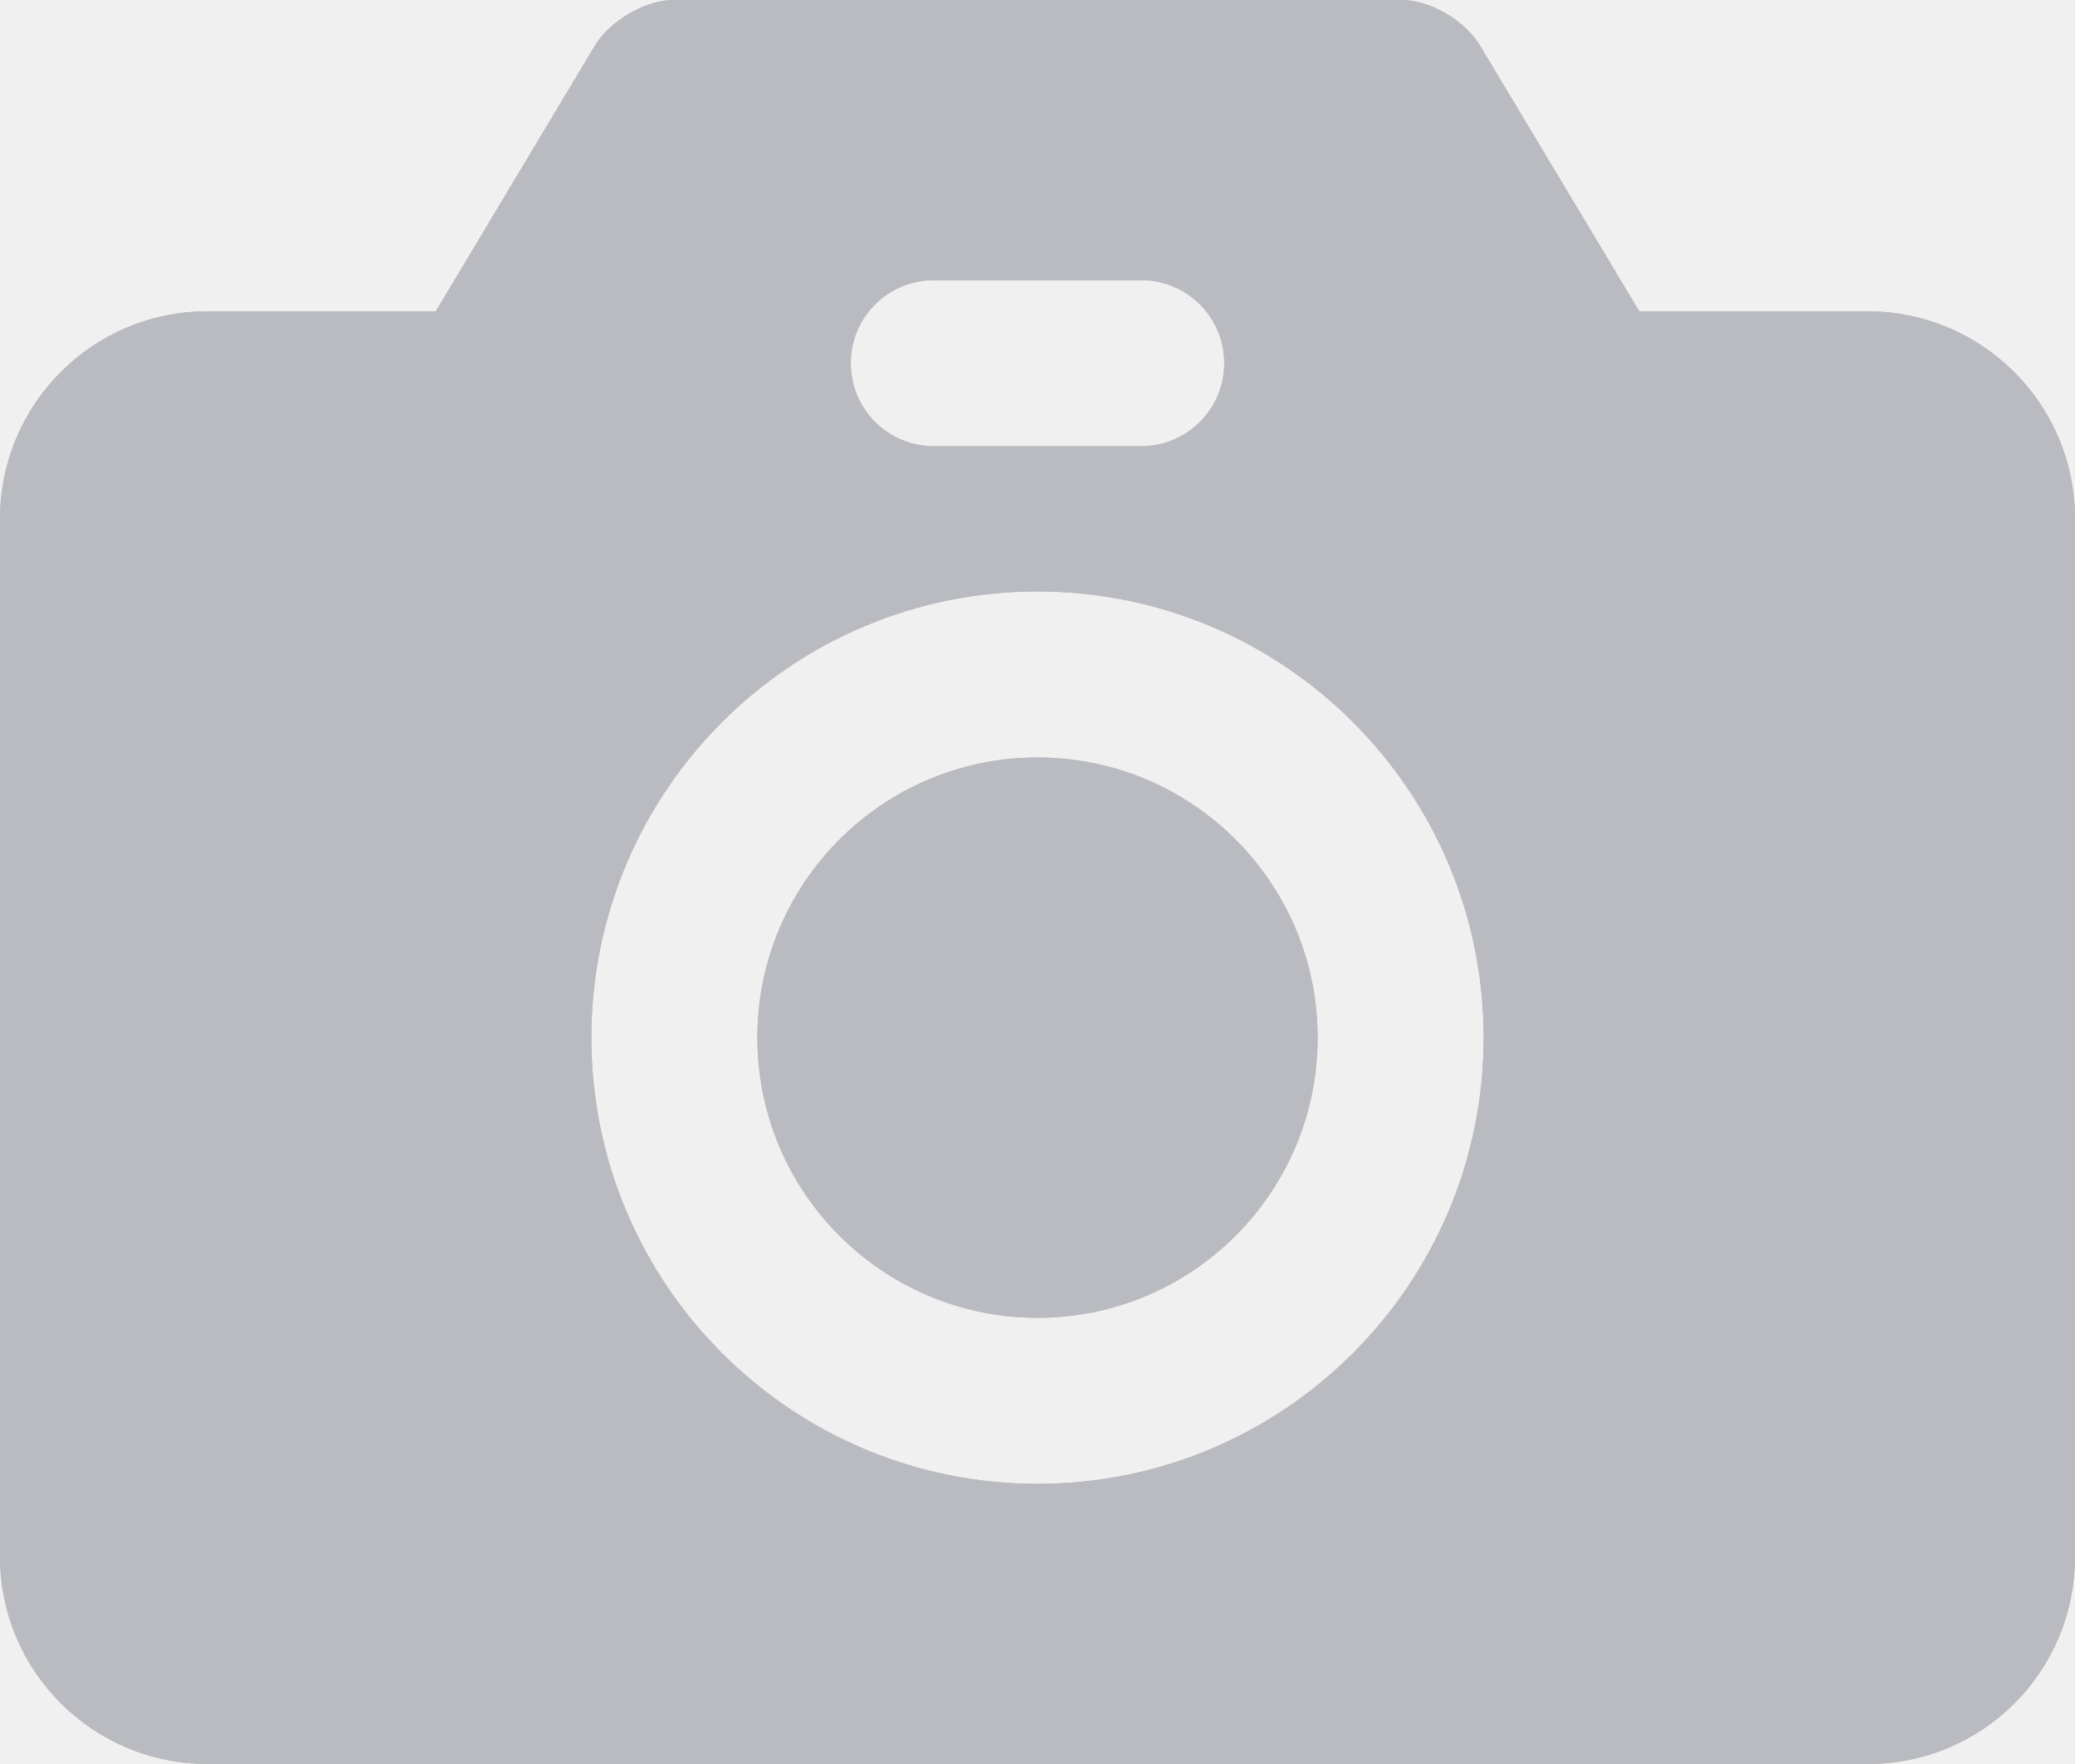
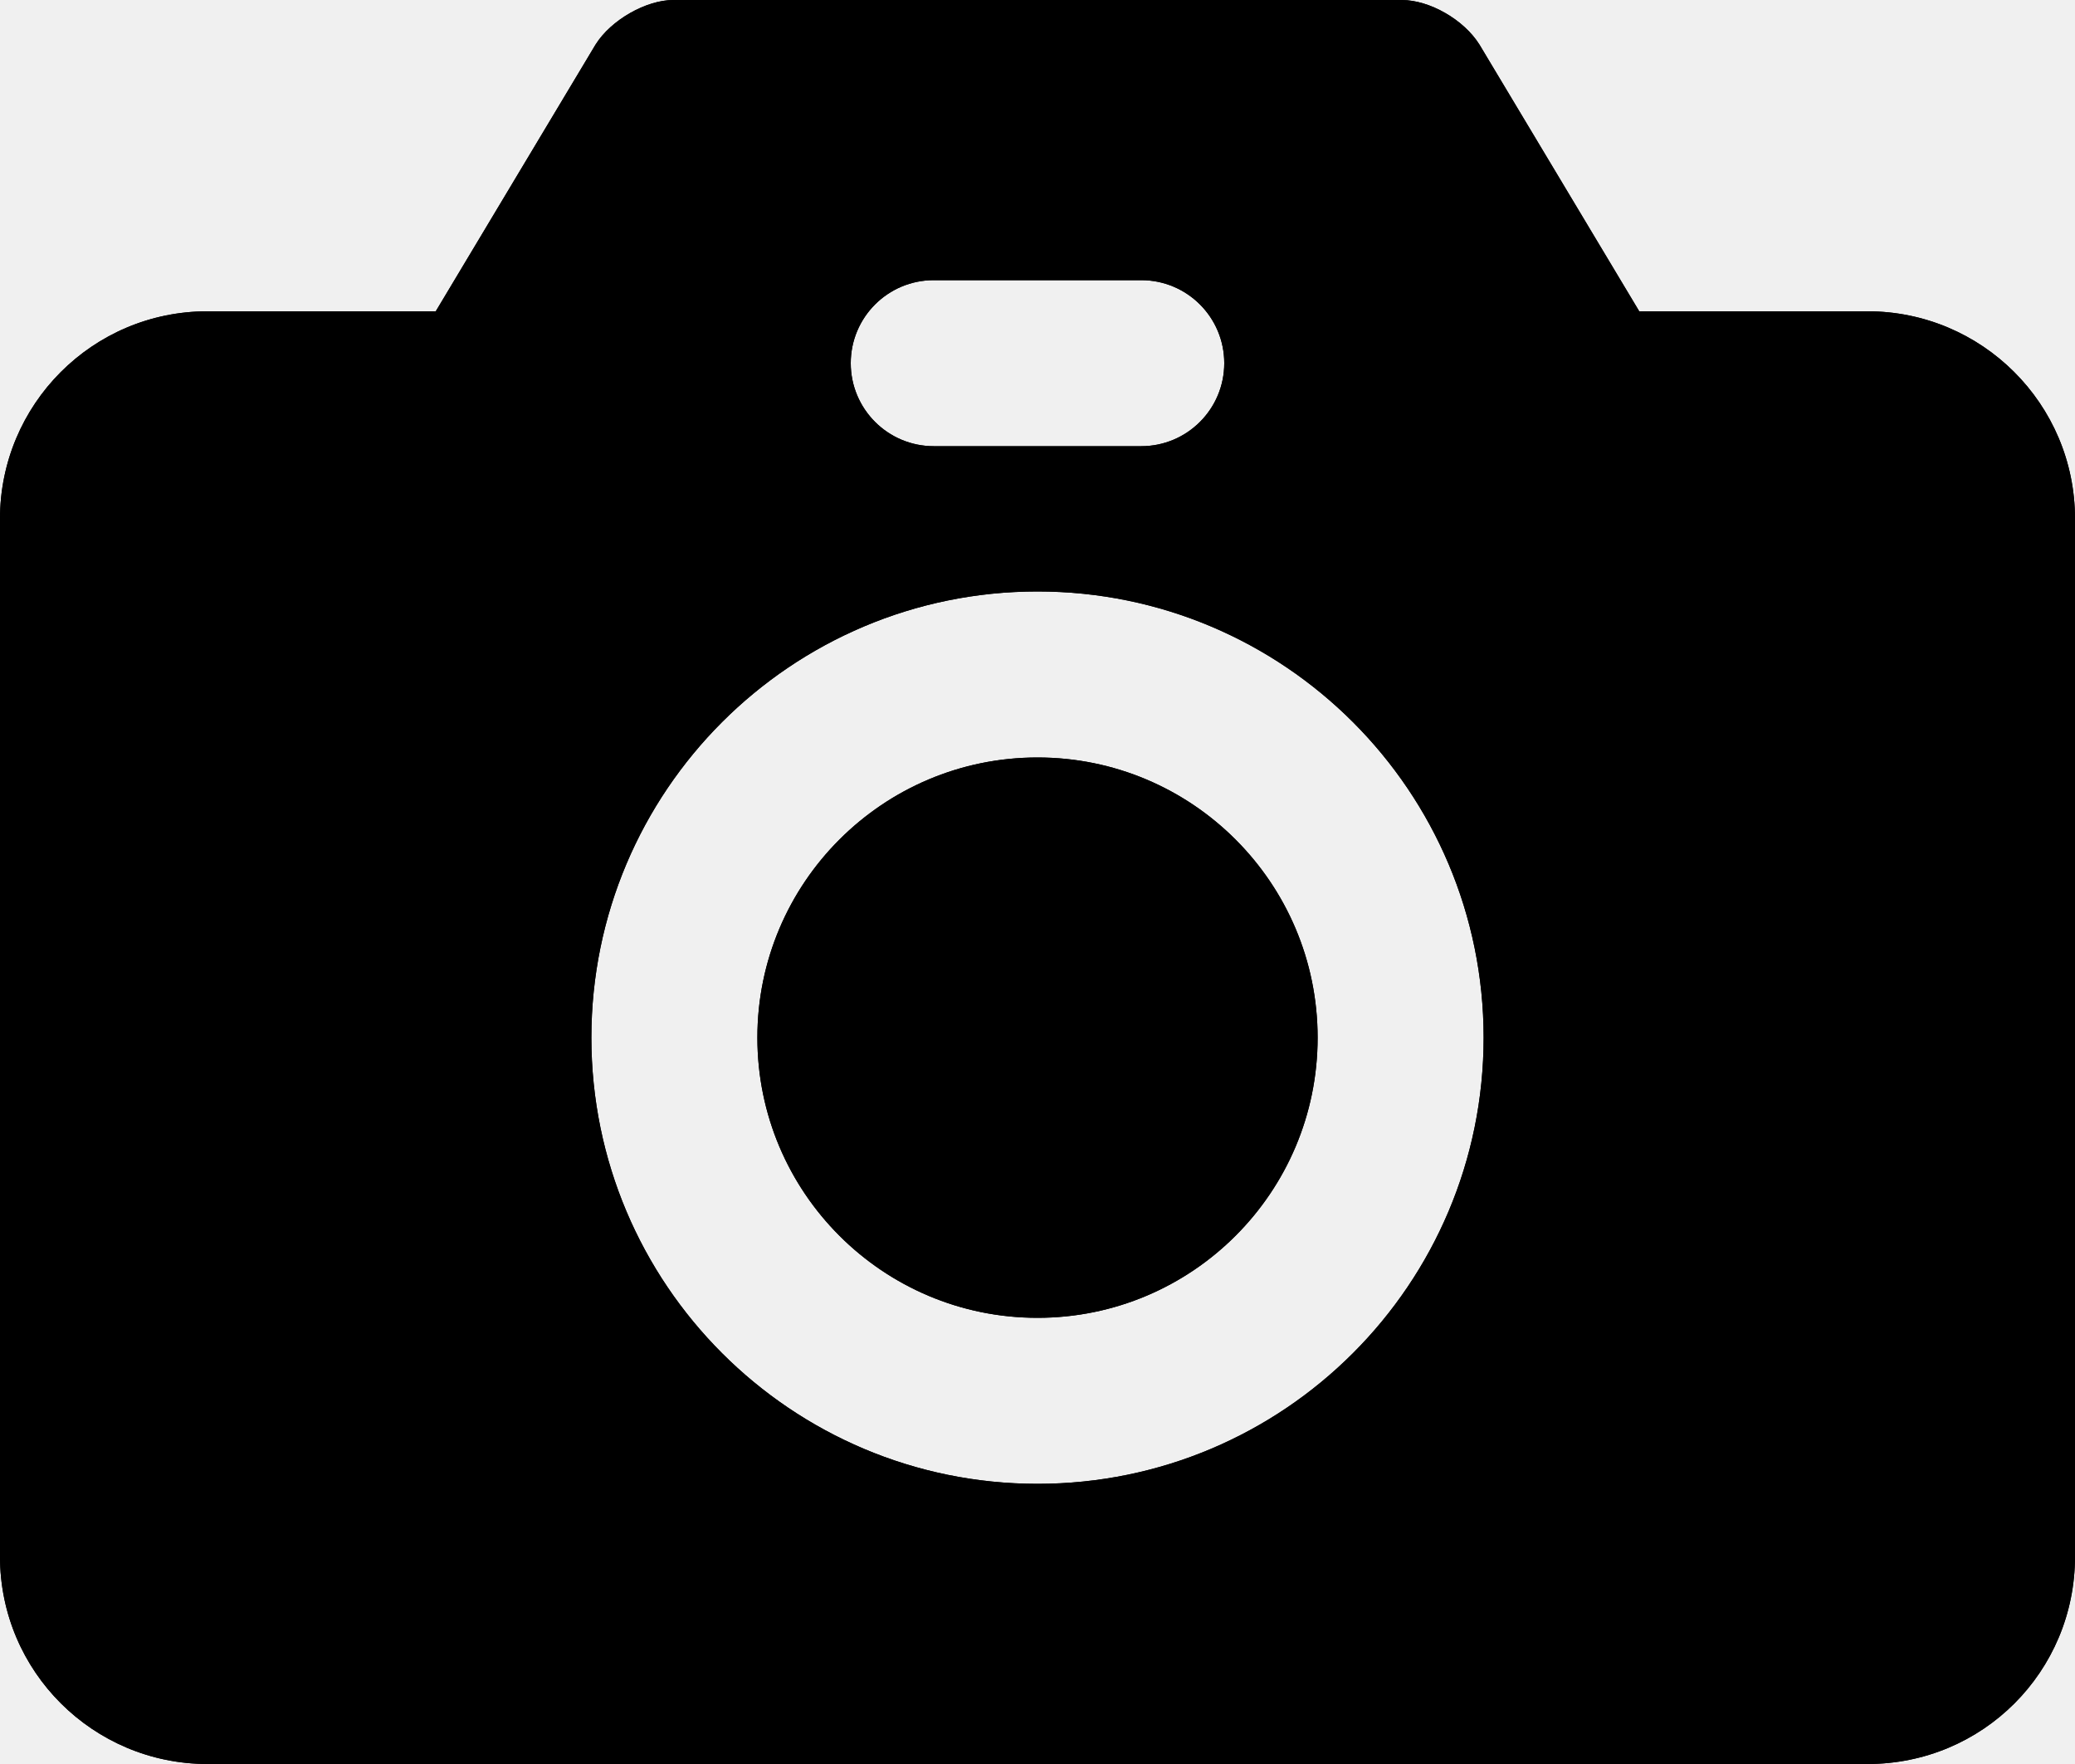
- <svg xmlns="http://www.w3.org/2000/svg" xmlns:xlink="http://www.w3.org/1999/xlink" preserveAspectRatio="none" overflow="visible" style="display: block;" width="20" height="17" viewBox="0 0 20 17" fill="none">
+ <svg xmlns="http://www.w3.org/2000/svg" xmlns:xlink="http://www.w3.org/1999/xlink" width="20" height="17" viewBox="0 0 20 17" fill="none">
  <g id="Group">
    <g id="Vector">
-       <use xlink:href="#stroke0_0_11" fill="#B9BBC0" />
+       <use xlink:href="#stroke0_0_11" fill="currentColor" />
      <mask id="stroke1_0_11" fill="white">
        <use xlink:href="#stroke0_0_11" />
      </mask>
-       <path d="M4.2 3L5.74 0.43C5.89 0.19 6.23 0 6.49 0H13.51C13.78 0 14.11 0.19 14.26 0.43L15.8 3H18C19.1 3 20 3.89 20 5V15C20 16.11 19.11 17 18 17H2C0.9 17 0 16.11 0 15V5C0 3.9 0.89 3 2 3H4.2ZM9 2.7C8.558 2.7 8.2 3.058 8.2 3.5C8.2 3.942 8.558 4.3 9 4.3H11C11.442 4.3 11.8 3.942 11.8 3.5C11.8 3.058 11.442 2.7 11 2.7H9ZM7.3 10C7.3 8.509 8.509 7.3 10 7.3C11.491 7.3 12.7 8.509 12.7 10C12.7 11.491 11.491 12.7 10 12.7C8.509 12.7 7.3 11.491 7.3 10ZM10 5.7C7.625 5.7 5.7 7.625 5.7 10C5.7 12.375 7.625 14.3 10 14.3C12.375 14.3 14.3 12.375 14.3 10C14.3 7.625 12.375 5.7 10 5.7Z" stroke-width="2" stroke="#B9BBC0" mask="url(#stroke1_0_11)" />
+       <path d="M4.2 3L5.74 0.43C5.89 0.19 6.23 0 6.49 0H13.51C13.78 0 14.11 0.19 14.26 0.43L15.8 3H18C19.1 3 20 3.89 20 5V15C20 16.11 19.11 17 18 17H2C0.9 17 0 16.11 0 15V5C0 3.9 0.89 3 2 3H4.2ZM9 2.7C8.558 2.7 8.2 3.058 8.2 3.5C8.2 3.942 8.558 4.3 9 4.3H11C11.442 4.3 11.8 3.942 11.8 3.5C11.8 3.058 11.442 2.7 11 2.7H9ZM7.3 10C7.3 8.509 8.509 7.3 10 7.3C11.491 7.3 12.7 8.509 12.7 10C12.7 11.491 11.491 12.7 10 12.7C8.509 12.7 7.3 11.491 7.3 10ZM10 5.7C7.625 5.7 5.7 7.625 5.7 10C5.7 12.375 7.625 14.3 10 14.3C12.375 14.3 14.3 12.375 14.3 10C14.3 7.625 12.375 5.7 10 5.7Z" stroke-width="2" stroke="currentColor" mask="url(#stroke1_0_11)" />
    </g>
  </g>
  <defs>
    <path id="stroke0_0_11" d="M4.2 3L5.74 0.43C5.89 0.19 6.23 0 6.49 0H13.51C13.78 0 14.11 0.19 14.26 0.43L15.8 3H18C19.1 3 20 3.89 20 5V15C20 16.11 19.11 17 18 17H2C0.9 17 0 16.11 0 15V5C0 3.9 0.89 3 2 3H4.2ZM9 2.7C8.558 2.7 8.2 3.058 8.2 3.5C8.2 3.942 8.558 4.3 9 4.3H11C11.442 4.3 11.8 3.942 11.8 3.5C11.8 3.058 11.442 2.7 11 2.7H9ZM7.3 10C7.3 8.509 8.509 7.3 10 7.3C11.491 7.3 12.7 8.509 12.7 10C12.7 11.491 11.491 12.7 10 12.7C8.509 12.7 7.3 11.491 7.3 10ZM10 5.7C7.625 5.7 5.7 7.625 5.7 10C5.7 12.375 7.625 14.3 10 14.3C12.375 14.3 14.3 12.375 14.3 10C14.3 7.625 12.375 5.7 10 5.7Z" fill-rule="evenodd" clip-rule="evenodd" />
  </defs>
</svg>
